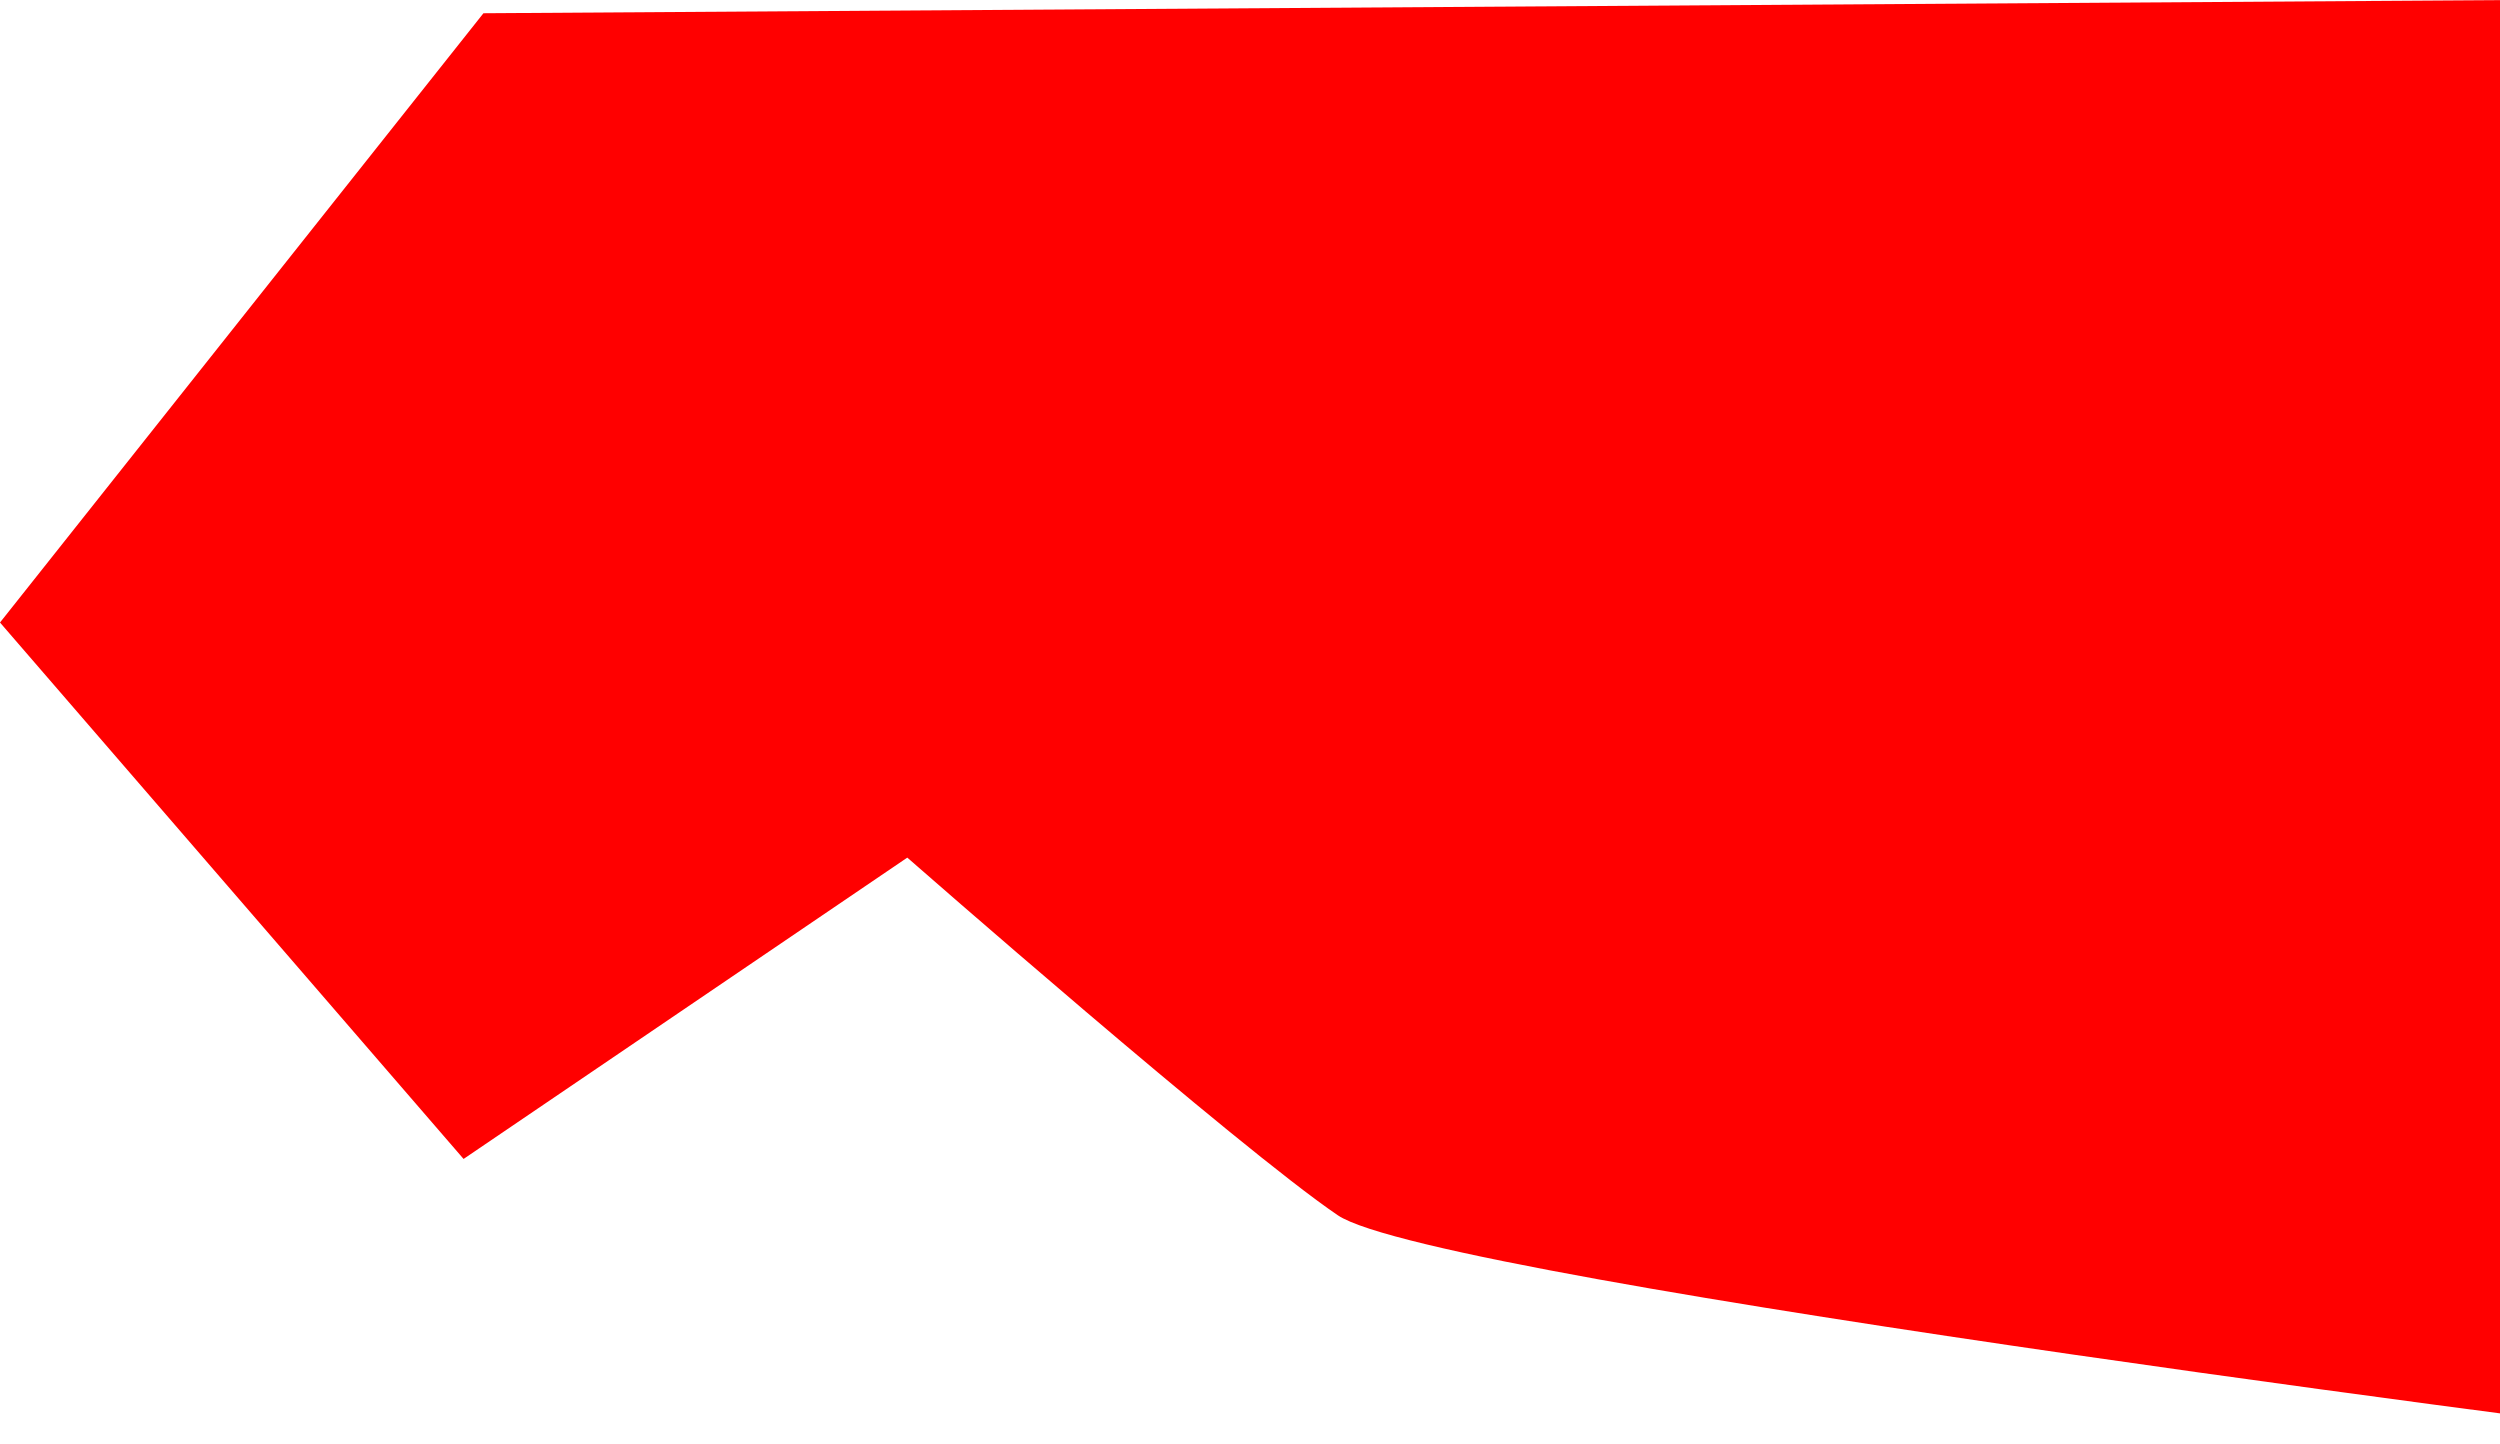
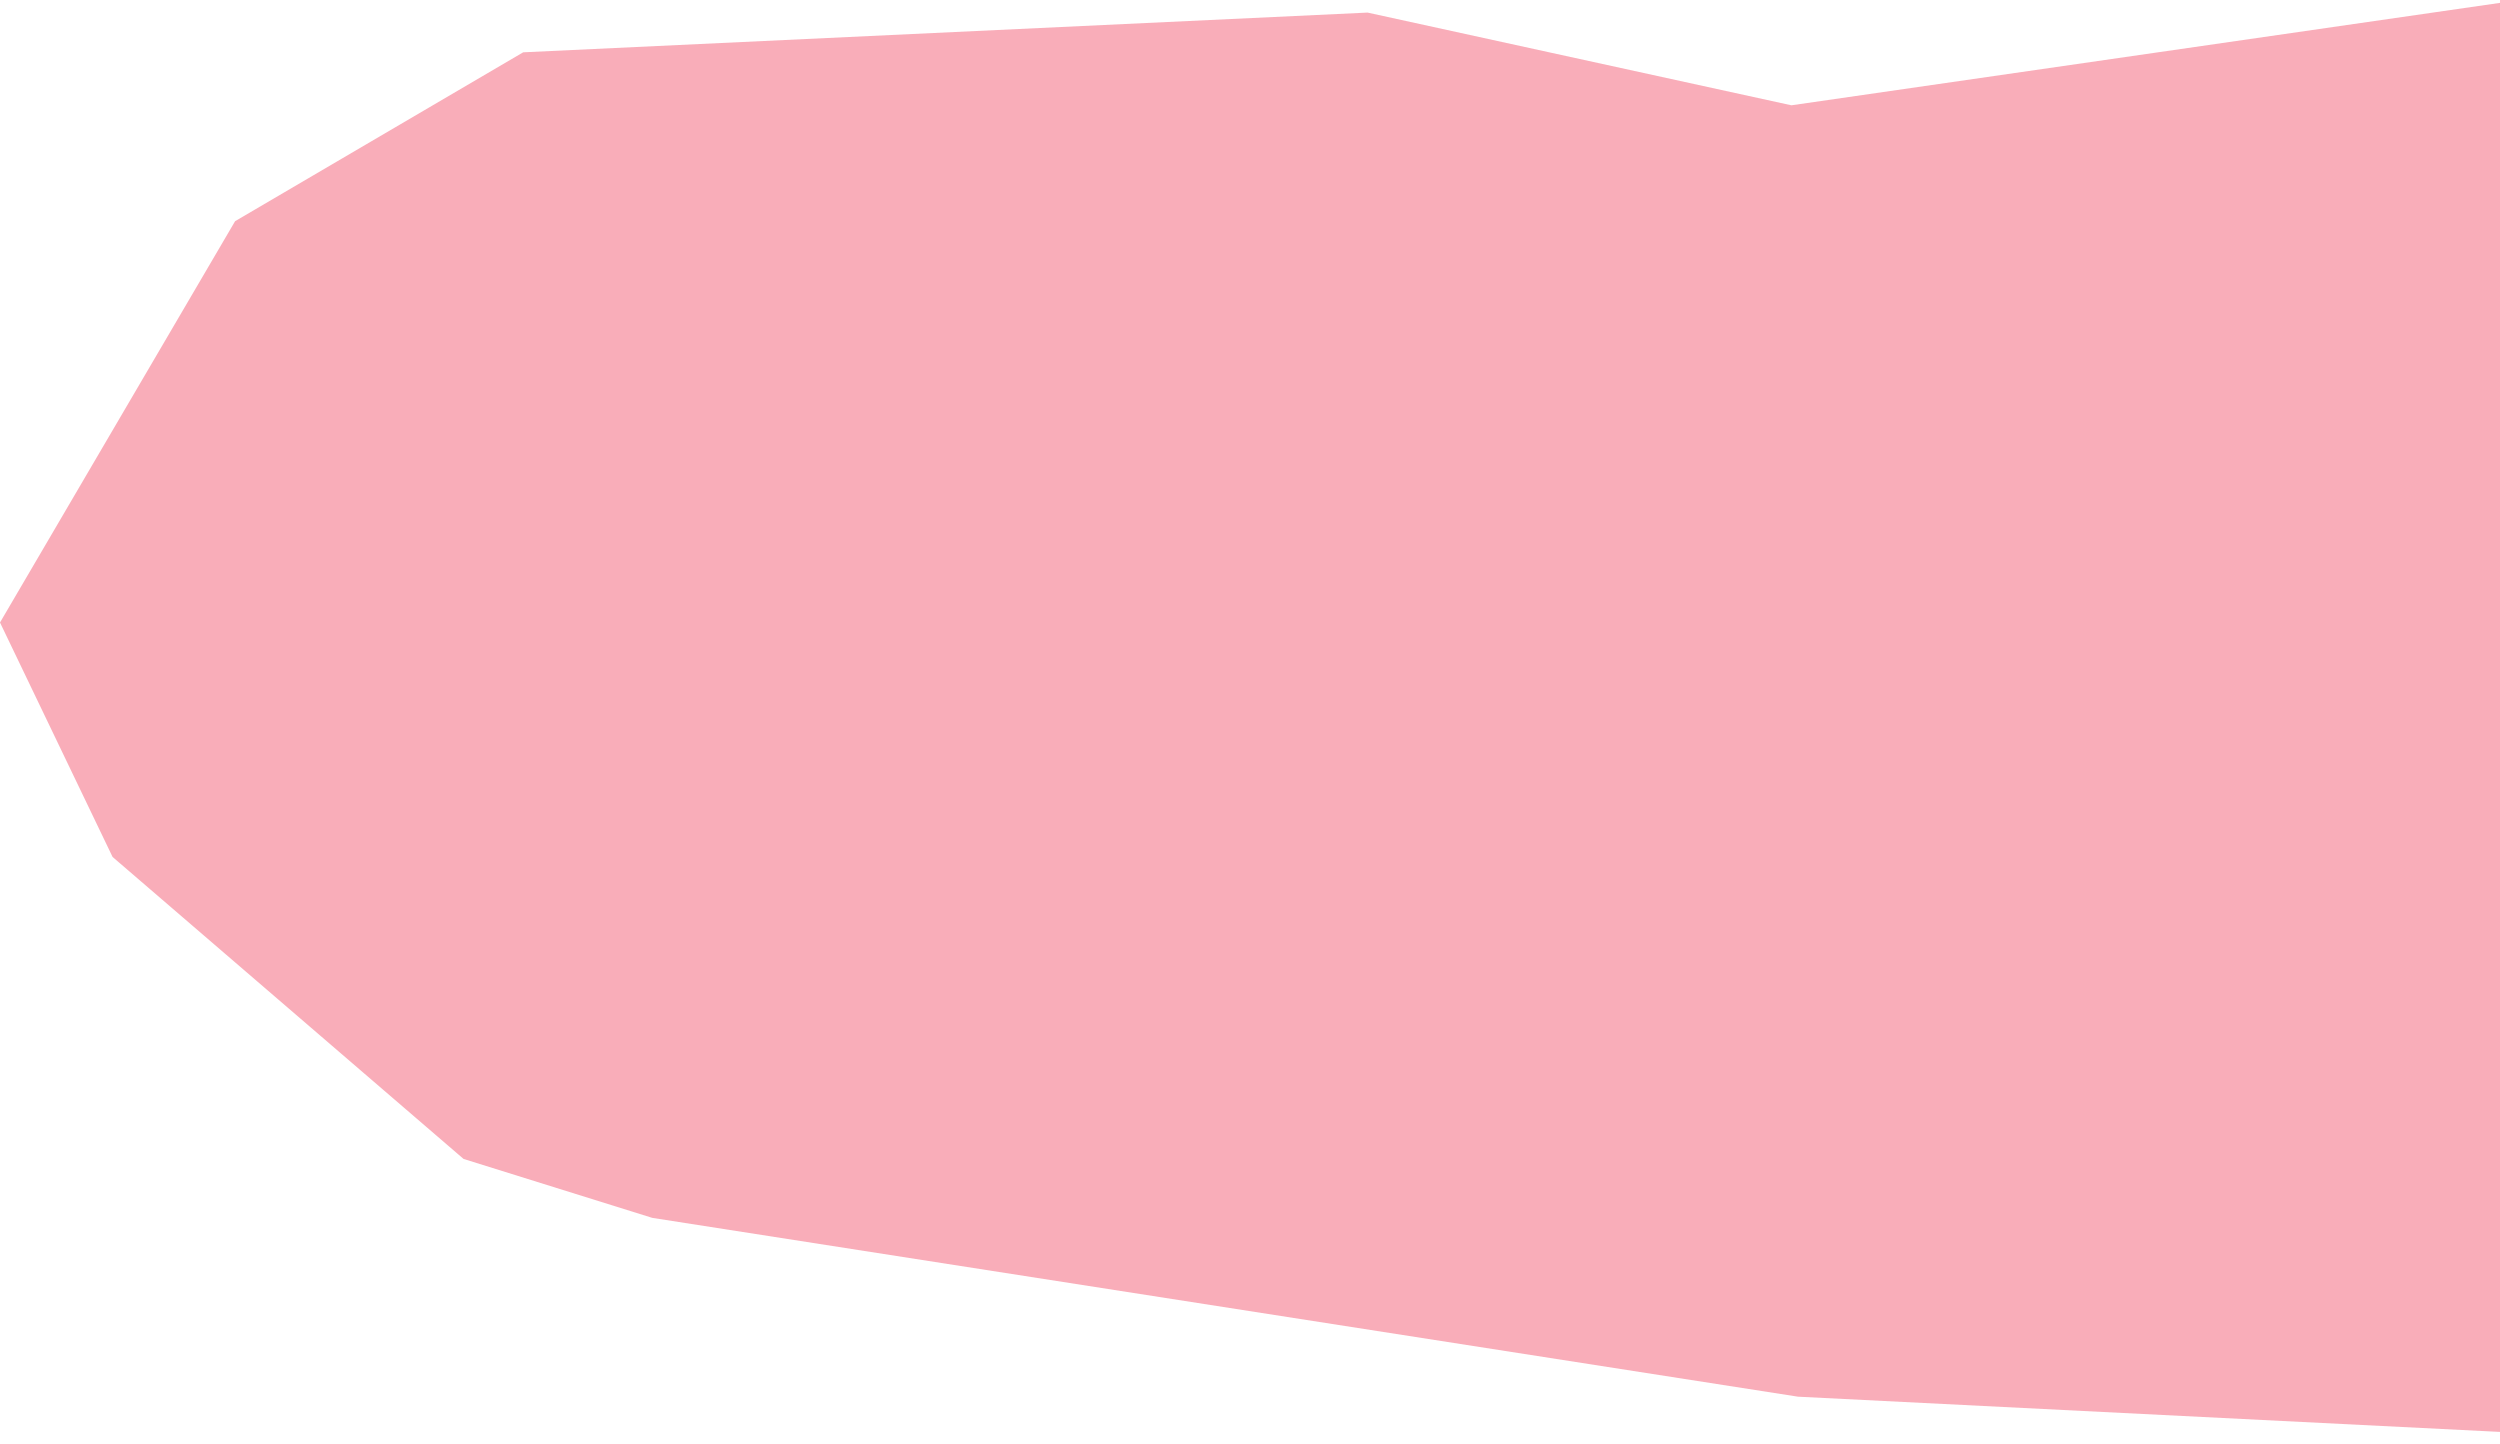
- <svg xmlns="http://www.w3.org/2000/svg" width="755" height="436" viewBox="0 0 755 436">
-   <defs>
-     <style>
-       .cls-1 {
-         fill: red;
-         fill-rule: evenodd;
-       }
-     </style>
-   </defs>
-   <path id="Alak_3" data-name="Alak 3" class="cls-1" d="M1926,5408l-615,4-146,184,140,162,134-91s100.1,87.73,130,108,422,69,422,69Z" transform="translate(-1165 -5408)" />
+ <svg xmlns="http://www.w3.org/2000/svg" version="1.1" id="Layer_1" x="0px" y="0px" viewBox="0 0 755 436" style="enable-background:new 0 0 755 436;" xml:space="preserve">
+   <style type="text/css">
+ 	.st0{fill:#F9ADB9;}
+ </style>
+   <path id="Alak_3_1_" class="st0" d="M826,436L761,0L541,31.8l-128-28l-255,12l-87,51L0,188l34,70.8L140,350l57,17.8l346,54" />
</svg>
